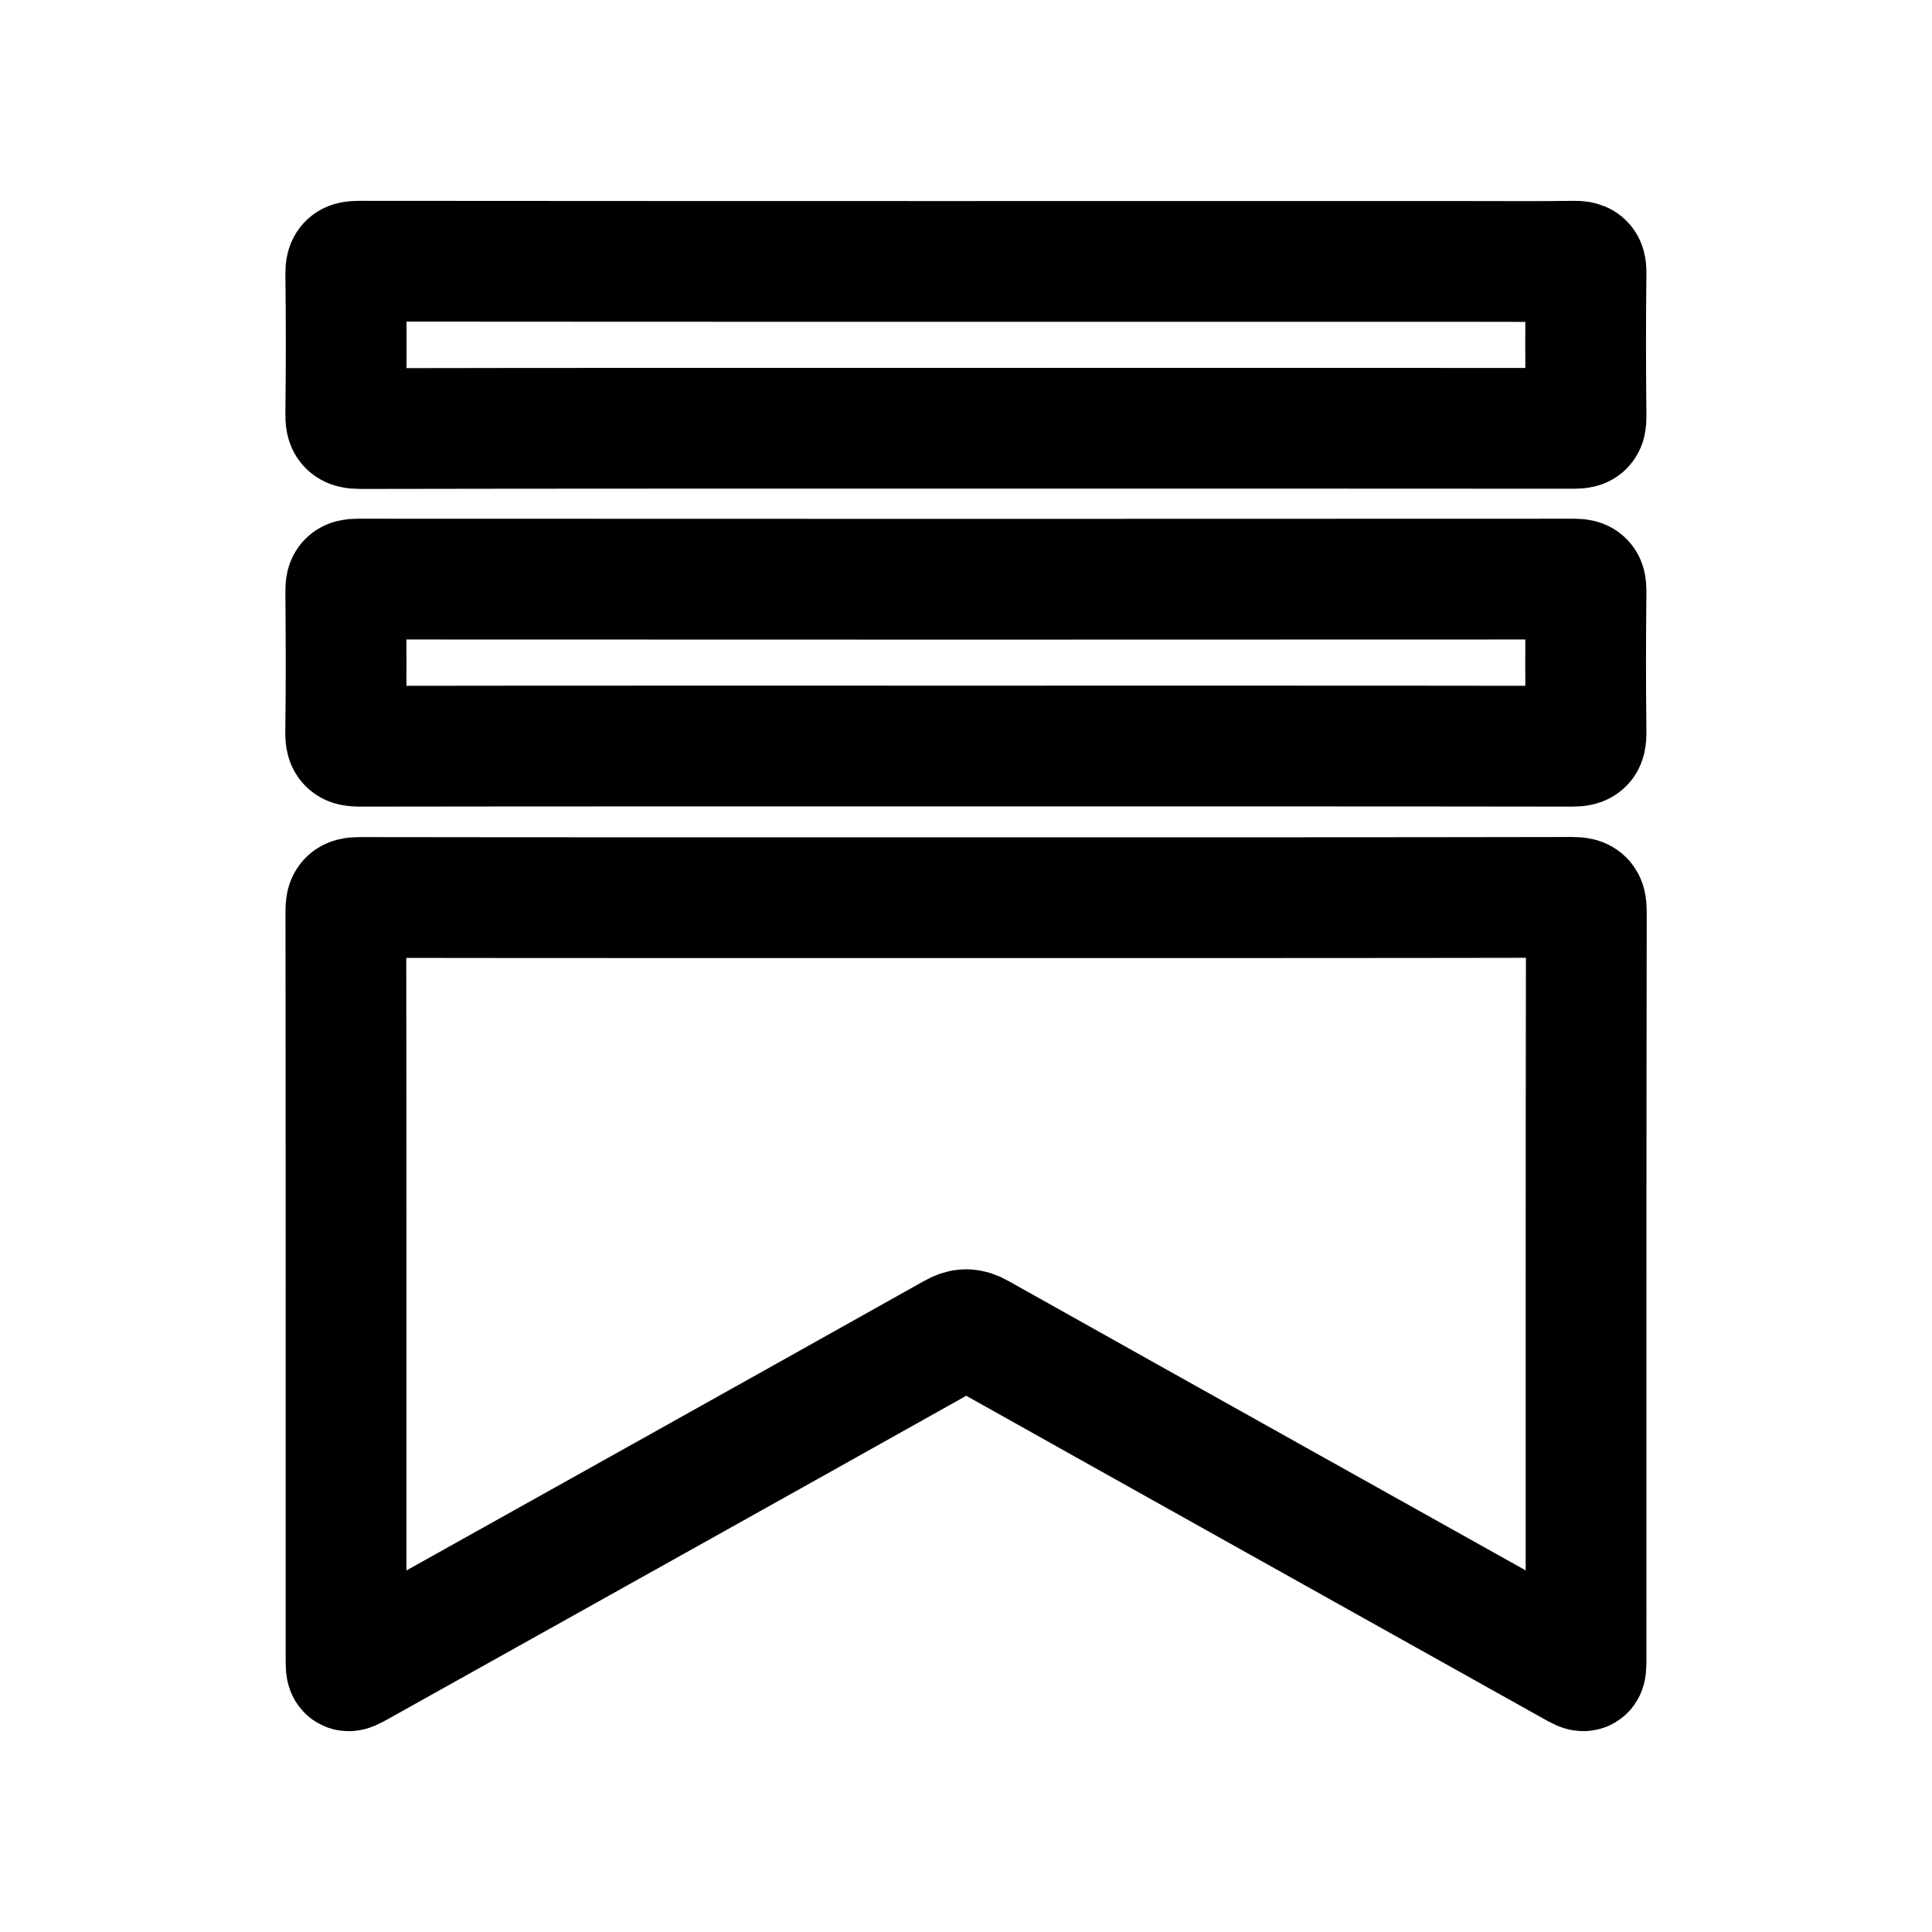
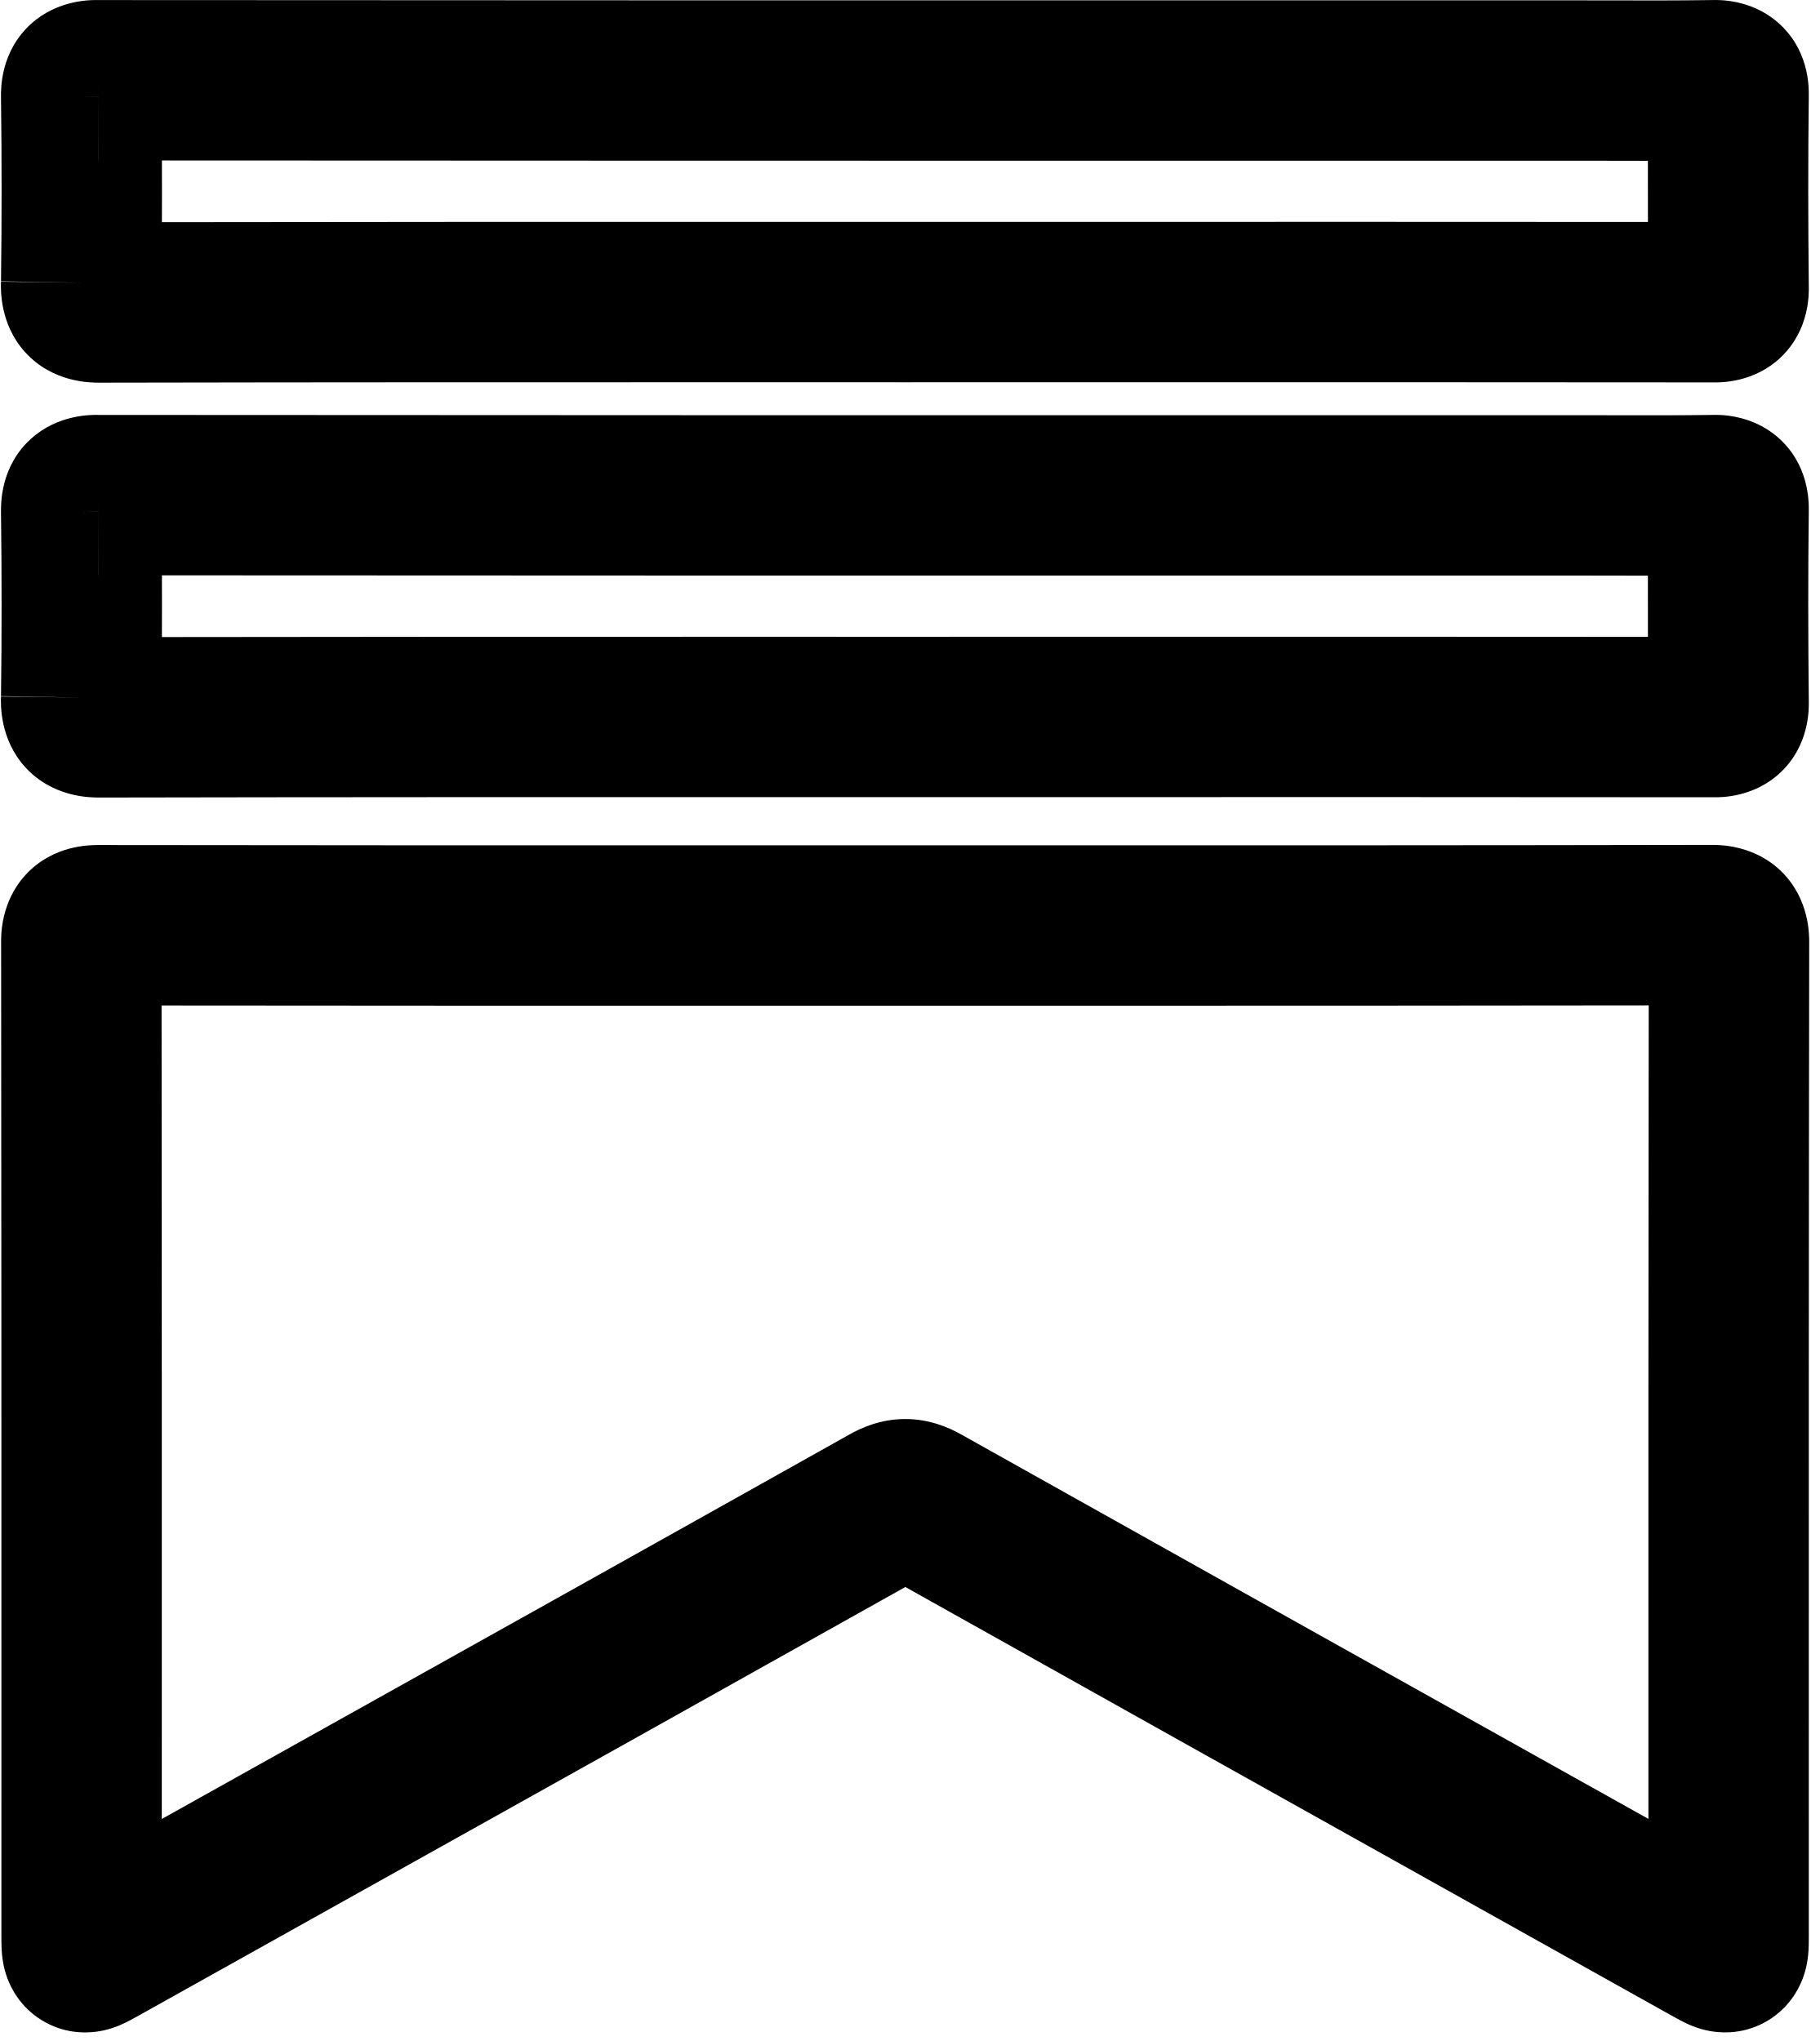
- <svg xmlns="http://www.w3.org/2000/svg" version="1.1" id="Layer_1" x="0px" y="0px" viewBox="0 0 192 192" style="enable-background:new 0 0 192 192;" xml:space="preserve">
-   <style type="text/css">
- 	.st0{fill:none;}
- 	.st1{fill:none;stroke:#000000;stroke-width:12;stroke-linecap:round;stroke-linejoin:round;stroke-miterlimit:3;}
- 	.st2{fill:none;stroke:#000000;stroke-width:12;stroke-miterlimit:10;}
- </style>
-   <g>
-     <path class="st2" d="M96.03,89.21c20.07,0,40.15,0.01,60.22-0.03c1.13,0,1.4,0.27,1.4,1.4c-0.04,24.74-0.03,49.49-0.03,74.23   c0,1.48,0,1.48-1.29,0.76c-19.69-11.01-39.39-22.01-59.06-33.04c-0.92-0.52-1.59-0.52-2.51,0.01   c-19.68,11.04-39.39,22.03-59.09,33.04c-1.28,0.71-1.28,0.72-1.28-0.8c0-24.74,0.01-49.49-0.02-74.23c0-1.04,0.22-1.36,1.33-1.36   C55.8,89.22,75.91,89.21,96.03,89.21z" />
-     <path class="st2" d="M96.01,42.56c-20.07,0-40.15-0.01-60.22,0.03c-1.23,0-1.45-0.35-1.43-1.48c0.06-4.63,0.06-9.26,0-13.89   c-0.01-1.06,0.3-1.26,1.3-1.26c36.76,0.03,73.52,0.02,110.28,0.02c3.5,0,7,0.03,10.5-0.02c0.86-0.01,1.19,0.15,1.18,1.12   c-0.06,4.78-0.05,9.57,0,14.35c0.01,0.93-0.25,1.14-1.15,1.14C136.31,42.55,116.16,42.56,96.01,42.56z" />
-     <path class="st2" d="M96.07,74.14c-20.11,0-40.23-0.01-60.34,0.02c-1.03,0-1.39-0.2-1.38-1.32c0.07-4.71,0.05-9.42,0.01-14.12   c-0.01-0.92,0.25-1.17,1.17-1.17c40.31,0.02,80.61,0.02,120.92,0c0.91,0,1.17,0.23,1.17,1.15c-0.05,4.71-0.06,9.42,0,14.12   c0.01,1.05-0.25,1.34-1.33,1.34C136.22,74.13,116.15,74.14,96.07,74.14z" />
-   </g>
+ <svg xmlns="http://www.w3.org/2000/svg" viewBox="0 0 164 184" fill="currentColor">
+   <path fill-rule="evenodd" clip-rule="evenodd" d="M154.17 90.627C154.207 90.628 154.201 90.629 154.159 90.627C154.163 90.627 154.166 90.627 154.17 90.627ZM148.624 85.082C148.624 85.085 148.624 85.089 148.624 85.092C148.622 85.05 148.624 85.044 148.624 85.082ZM148.615 90.638C148.584 113.629 148.585 136.627 148.587 159.614C148.587 161.068 148.587 162.522 148.587 163.976C145.724 162.375 142.86 160.775 139.997 159.175C122.206 149.23 104.42 139.288 86.653 129.325C85.466 128.656 83.738 127.922 81.574 127.928C79.426 127.935 77.709 128.67 76.519 129.349C59.394 138.956 42.253 148.53 25.104 158.108C21.597 160.066 18.09 162.025 14.583 163.985C14.583 161.523 14.583 159.06 14.583 156.598C14.585 134.618 14.587 112.63 14.564 90.647C32.062 90.668 49.566 90.666 67.072 90.665C71.919 90.664 76.767 90.664 81.615 90.664C85.644 90.664 89.673 90.664 93.703 90.664C112.001 90.666 130.311 90.667 148.615 90.638ZM14.558 85.047C14.558 85.004 14.56 85.01 14.558 85.053C14.558 85.051 14.558 85.049 14.558 85.047ZM163.081 85.013C163.081 85.041 163.081 85.065 163.081 85.086L163.081 85.097C163.041 109.929 163.042 134.769 163.044 159.61C163.044 164.578 163.045 169.546 163.045 174.515C163.045 174.539 163.045 174.568 163.045 174.6C163.046 174.926 163.048 175.635 162.983 176.268C162.946 176.629 162.847 177.449 162.49 178.387C162.113 179.38 161.231 181.051 159.291 182.195C157.349 183.339 155.456 183.299 154.399 183.146C153.401 183.001 152.635 182.687 152.301 182.543C151.716 182.291 151.097 181.943 150.813 181.784C150.785 181.768 150.76 181.754 150.739 181.742L150.734 181.74C144.807 178.426 138.879 175.112 132.95 171.798C115.833 162.23 98.711 152.659 81.608 143.071C65.129 152.312 48.631 161.527 32.138 170.738C25.565 174.41 18.992 178.081 12.422 181.752L12.412 181.758L12.402 181.764C12.381 181.775 12.356 181.789 12.327 181.805C12.053 181.959 11.431 182.306 10.848 182.556C10.513 182.699 9.729 183.019 8.708 183.158C7.611 183.308 5.69 183.317 3.75 182.119C1.843 180.942 1.003 179.268 0.651 178.31C0.313 177.392 0.22 176.591 0.185 176.235C0.122 175.61 0.124 174.906 0.125 174.568C0.125 174.535 0.125 174.505 0.125 174.479C0.125 168.517 0.126 162.554 0.126 156.592C0.128 132.745 0.13 108.898 0.101 85.058L0.101 85.049C0.101 85.03 0.101 85.006 0.101 84.977C0.094 84.328 0.062 81.303 2.317 78.859C4.79 76.178 8.069 76.181 8.891 76.182C8.906 76.182 8.919 76.182 8.932 76.182H8.943V76.182C28.308 76.211 47.679 76.209 67.065 76.207C71.914 76.207 76.764 76.207 81.615 76.207C85.646 76.207 89.678 76.207 93.709 76.207C113.861 76.209 134.01 76.21 154.151 76.17L154.166 76.17C154.186 76.17 154.211 76.17 154.238 76.17C154.972 76.165 158.154 76.144 160.631 78.62C163.107 81.097 163.086 84.279 163.081 85.013Z" />
+   <path fill-rule="evenodd" clip-rule="evenodd" d="M148.541 14.498C147.395 14.497 146.254 14.495 145.122 14.492C143.985 14.489 142.857 14.487 141.744 14.487C132.888 14.487 124.032 14.487 115.176 14.488C81.651 14.489 48.123 14.491 14.595 14.467C14.602 16.322 14.602 18.176 14.594 20.031C32.897 20.001 51.206 20.002 69.502 20.004C73.532 20.004 77.562 20.005 81.591 20.005C87.658 20.005 93.726 20.004 99.795 20.003C116.04 20.001 132.29 19.999 148.544 20.011C148.537 18.175 148.535 16.337 148.541 14.498ZM148.588 25.946C148.588 25.947 148.588 25.948 148.588 25.949L148.588 25.947C148.588 25.947 148.588 25.946 148.588 25.946ZM9.037 20.041C9.011 20.041 9.019 20.04 9.054 20.041C9.048 20.041 9.042 20.041 9.037 20.041ZM14.545 25.63C14.545 25.654 14.545 25.668 14.545 25.668C14.545 25.669 14.544 25.657 14.545 25.63ZM8.884 14.463C8.836 14.463 8.841 14.464 8.887 14.463C8.884 14.463 8.881 14.463 8.878 14.463L8.883 8.737L7.318 8.752L8.883 8.732L8.884 7.234V14.463ZM160.172 1.952C163.07 4.408 163.053 7.795 163.044 8.658L163.044 8.674C162.973 14.363 162.984 20.075 163.044 25.794C163.044 25.809 163.045 25.825 163.045 25.843C163.054 26.571 163.097 29.745 160.534 32.2C158.123 34.507 155.116 34.48 154.494 34.474C154.469 34.474 154.448 34.474 154.431 34.474L154.423 34.474C136.212 34.456 118.009 34.458 99.803 34.46C93.733 34.461 87.662 34.462 81.591 34.462C77.559 34.462 73.528 34.461 69.497 34.461C49.345 34.459 29.196 34.458 9.055 34.498L9.04 34.498C9.025 34.498 9.008 34.498 8.99 34.498C8.138 34.499 4.749 34.505 2.246 31.729C-0.03 29.205 0.068 26.082 0.088 25.434C0.089 25.403 0.09 25.378 0.09 25.358L7.318 25.486L0.09 25.392C0.161 19.877 0.161 14.361 0.09 8.846L0.089 8.833L0.089 8.82C0.089 8.807 0.089 8.793 0.089 8.778C0.08 7.978 0.044 4.648 2.789 2.159C5.223 -0.048 8.227 -0.004 8.816 0.005C8.844 0.005 8.867 0.006 8.884 0.006H8.89C44.316 0.034 79.742 0.033 115.171 0.031C124.029 0.03 132.886 0.03 141.744 0.03C142.932 0.03 144.105 0.032 145.267 0.035C148.313 0.042 151.289 0.049 154.291 0.006L154.301 0.006L154.31 0.006C154.324 0.006 154.343 0.005 154.367 0.005C154.878 -0.01 157.758 -0.095 160.172 1.952Z" />
+   <path fill-rule="evenodd" clip-rule="evenodd" d="M148.541 51.899C147.395 51.899 146.254 51.896 145.122 51.893C143.985 51.891 142.857 51.888 141.744 51.888C132.888 51.888 124.032 51.888 115.176 51.889C81.651 51.891 48.123 51.893 14.595 51.868C14.602 53.723 14.602 55.577 14.594 57.432C32.897 57.402 51.206 57.404 69.502 57.405C73.532 57.405 77.562 57.406 81.591 57.406C87.658 57.406 93.726 57.405 99.795 57.404C116.04 57.402 132.29 57.4 148.544 57.413C148.537 55.576 148.535 53.738 148.541 51.899ZM148.588 63.347C148.588 63.349 148.588 63.35 148.588 63.351L148.588 63.349C148.588 63.348 148.588 63.348 148.588 63.347ZM9.037 57.442C9.011 57.442 9.019 57.441 9.054 57.442C9.048 57.442 9.042 57.442 9.037 57.442ZM14.545 63.031C14.545 63.056 14.545 63.069 14.545 63.069C14.545 63.07 14.544 63.058 14.545 63.031ZM8.884 51.864C8.836 51.864 8.841 51.865 8.887 51.864C8.884 51.864 8.881 51.864 8.878 51.864L8.883 46.139L7.318 46.153L8.883 46.133L8.884 44.635V51.864ZM160.172 39.353C163.07 41.809 163.053 45.197 163.044 46.059L163.044 46.075C162.973 51.764 162.984 57.477 163.044 63.195C163.044 63.21 163.045 63.227 163.045 63.244C163.054 63.972 163.097 67.147 160.534 69.601C158.123 71.909 155.116 71.881 154.494 71.875C154.469 71.875 154.448 71.875 154.431 71.875L154.423 71.875C136.212 71.857 118.009 71.859 99.803 71.861C93.733 71.862 87.662 71.863 81.591 71.863C77.559 71.863 73.528 71.862 69.497 71.862C49.345 71.861 29.196 71.859 9.055 71.899L9.04 71.899C9.025 71.899 9.008 71.899 8.99 71.899C8.138 71.9 4.749 71.906 2.246 69.13C-0.03 66.606 0.068 63.483 0.088 62.835C0.089 62.804 0.09 62.779 0.09 62.76L7.318 62.887L0.09 62.794C0.161 57.278 0.161 51.763 0.09 46.247L0.089 46.234L0.089 46.221C0.089 46.208 0.089 46.194 0.089 46.18C0.08 45.379 0.044 42.049 2.789 39.561C5.223 37.353 8.227 37.397 8.816 37.406C8.844 37.406 8.867 37.407 8.884 37.407H8.89C44.316 37.436 79.742 37.434 115.171 37.432C124.029 37.431 132.886 37.431 141.744 37.431C142.932 37.431 144.105 37.434 145.267 37.436C148.313 37.443 151.289 37.45 154.291 37.407L154.301 37.407L154.31 37.407C154.324 37.407 154.343 37.407 154.367 37.406C154.878 37.391 157.758 37.306 160.172 39.353Z" />
</svg>
